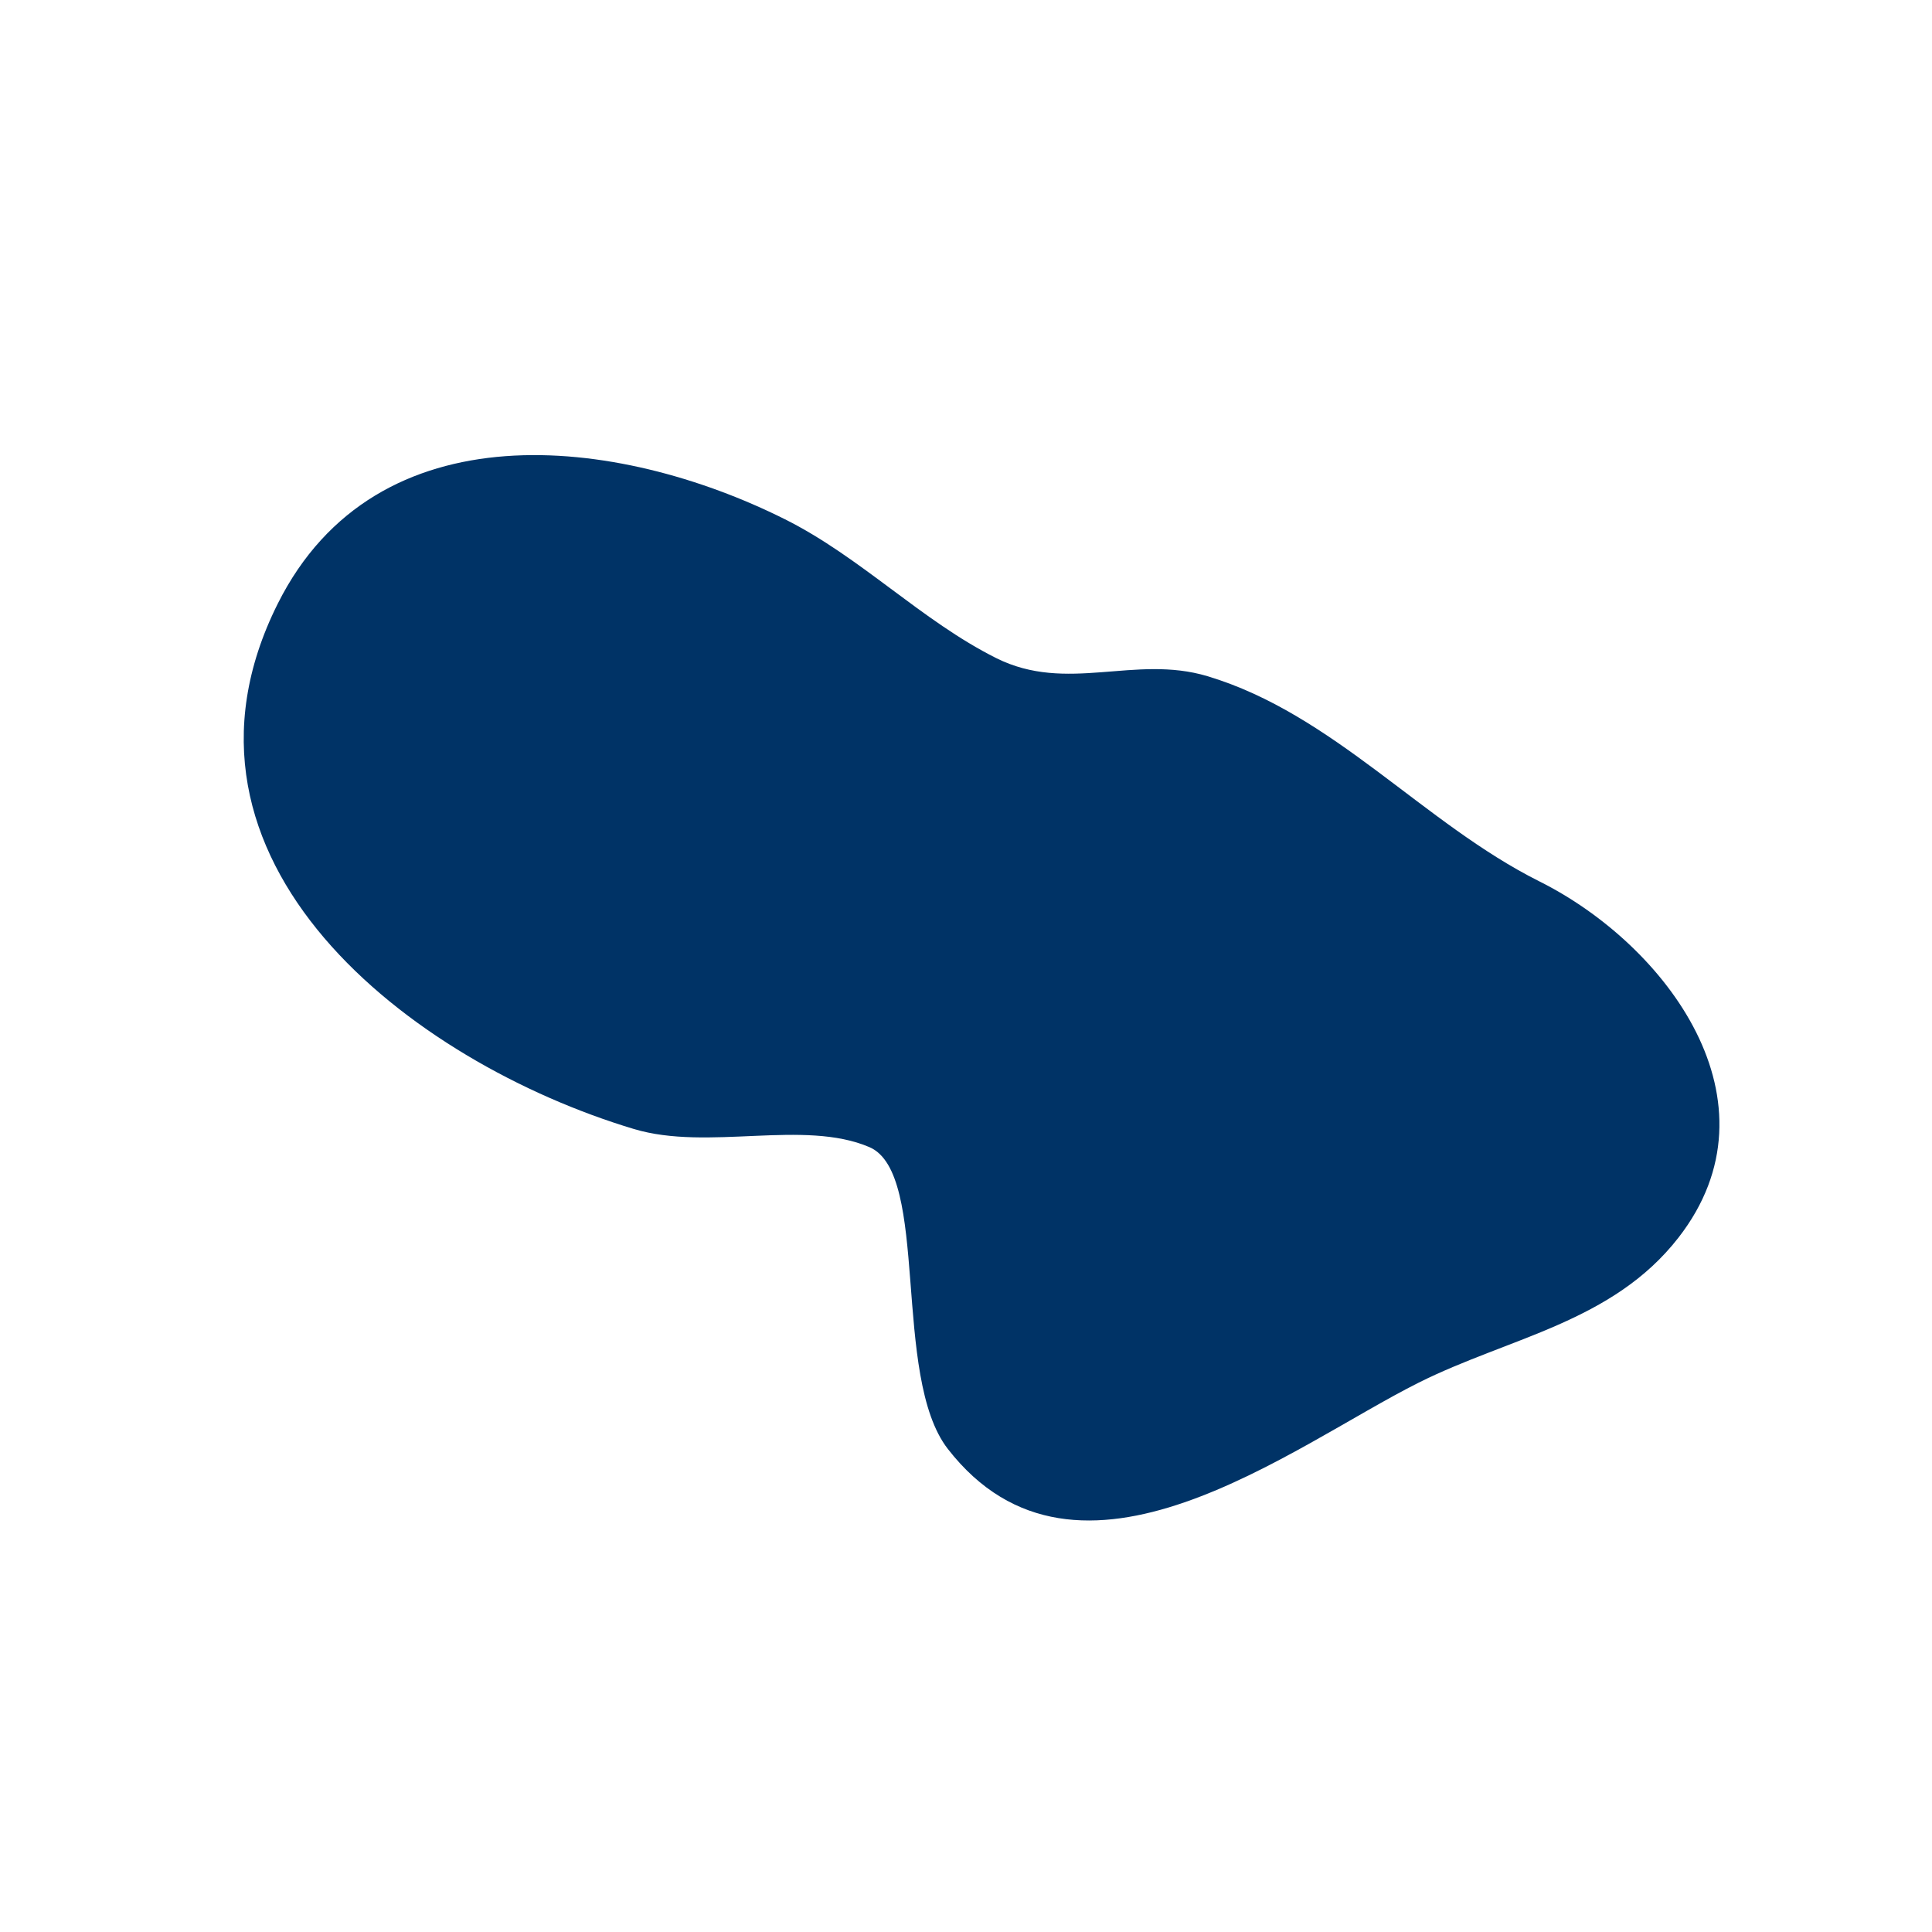
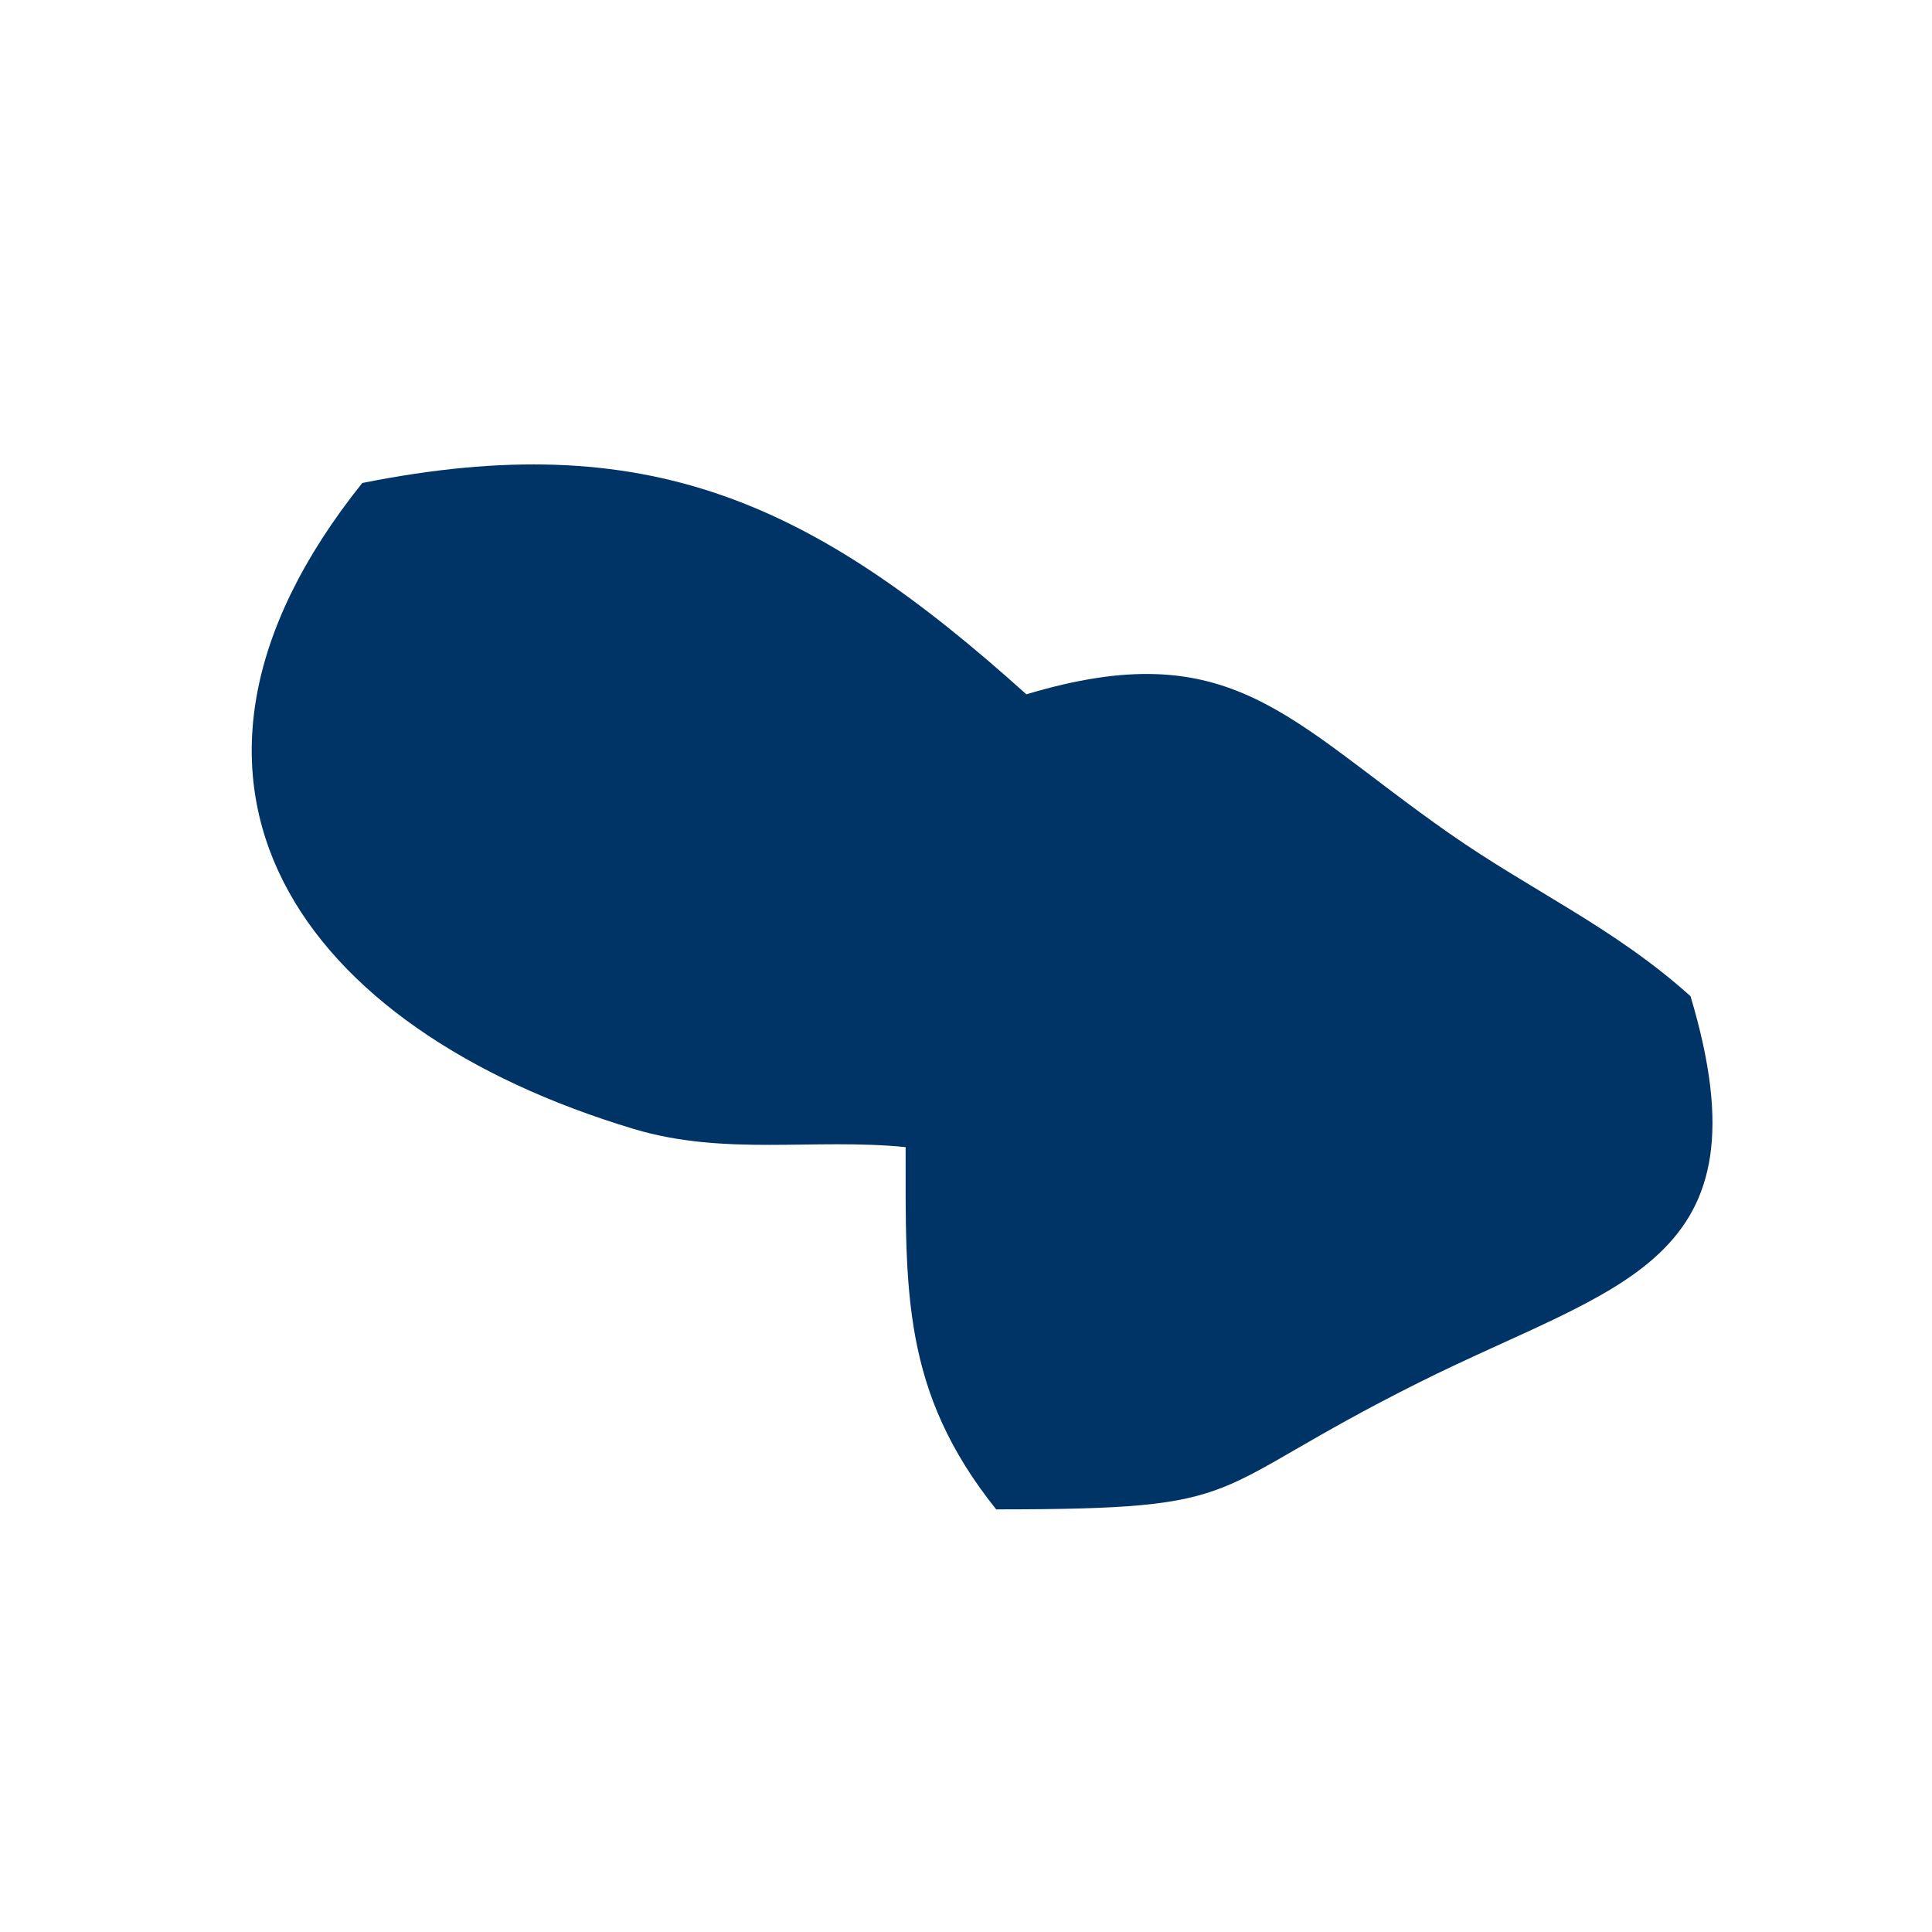
<svg xmlns="http://www.w3.org/2000/svg" viewBox="0 0 64 64" width="64" height="64">
-   <path d="M 55.6 41 C 53.419 43.804 49.992 44.304 47 45.8 C 42.798 47.901 35.71 53.541 31.4 48 C 29.523 45.587 30.824 38.868 28.8 38 C 26.625 37.068 23.461 38.138 21 37.4 C 13.636 35.191 4.935 28.53 9.2 20 C 12.464 13.472 20.448 14.424 26 17.2 C 28.514 18.457 30.529 20.564 33 21.8 C 35.351 22.976 37.584 21.675 40 22.4 C 44.174 23.652 47.157 27.279 51 29.2 C 55.203 31.302 59.103 36.496 55.6 41 Z" fill="#003366" />
+   <path d="M 34 23 C 40.791 20.963 42.639 23.847 48 27.6 C 50.731 29.512 53.469 30.722 56 33 C 58.676 41.919 53.591 42.504 47 45.8 C 39.677 49.462 41.666 50 33 50 C 29.873 46.092 30 42.764 30 38 C 26.968 37.697 24.009 38.303 21 37.4 C 9.96 34.088 4.048 25.94 12 16 C 21.432 14.114 26.884 16.595 34 23 Z" fill="#003366" />
</svg>
